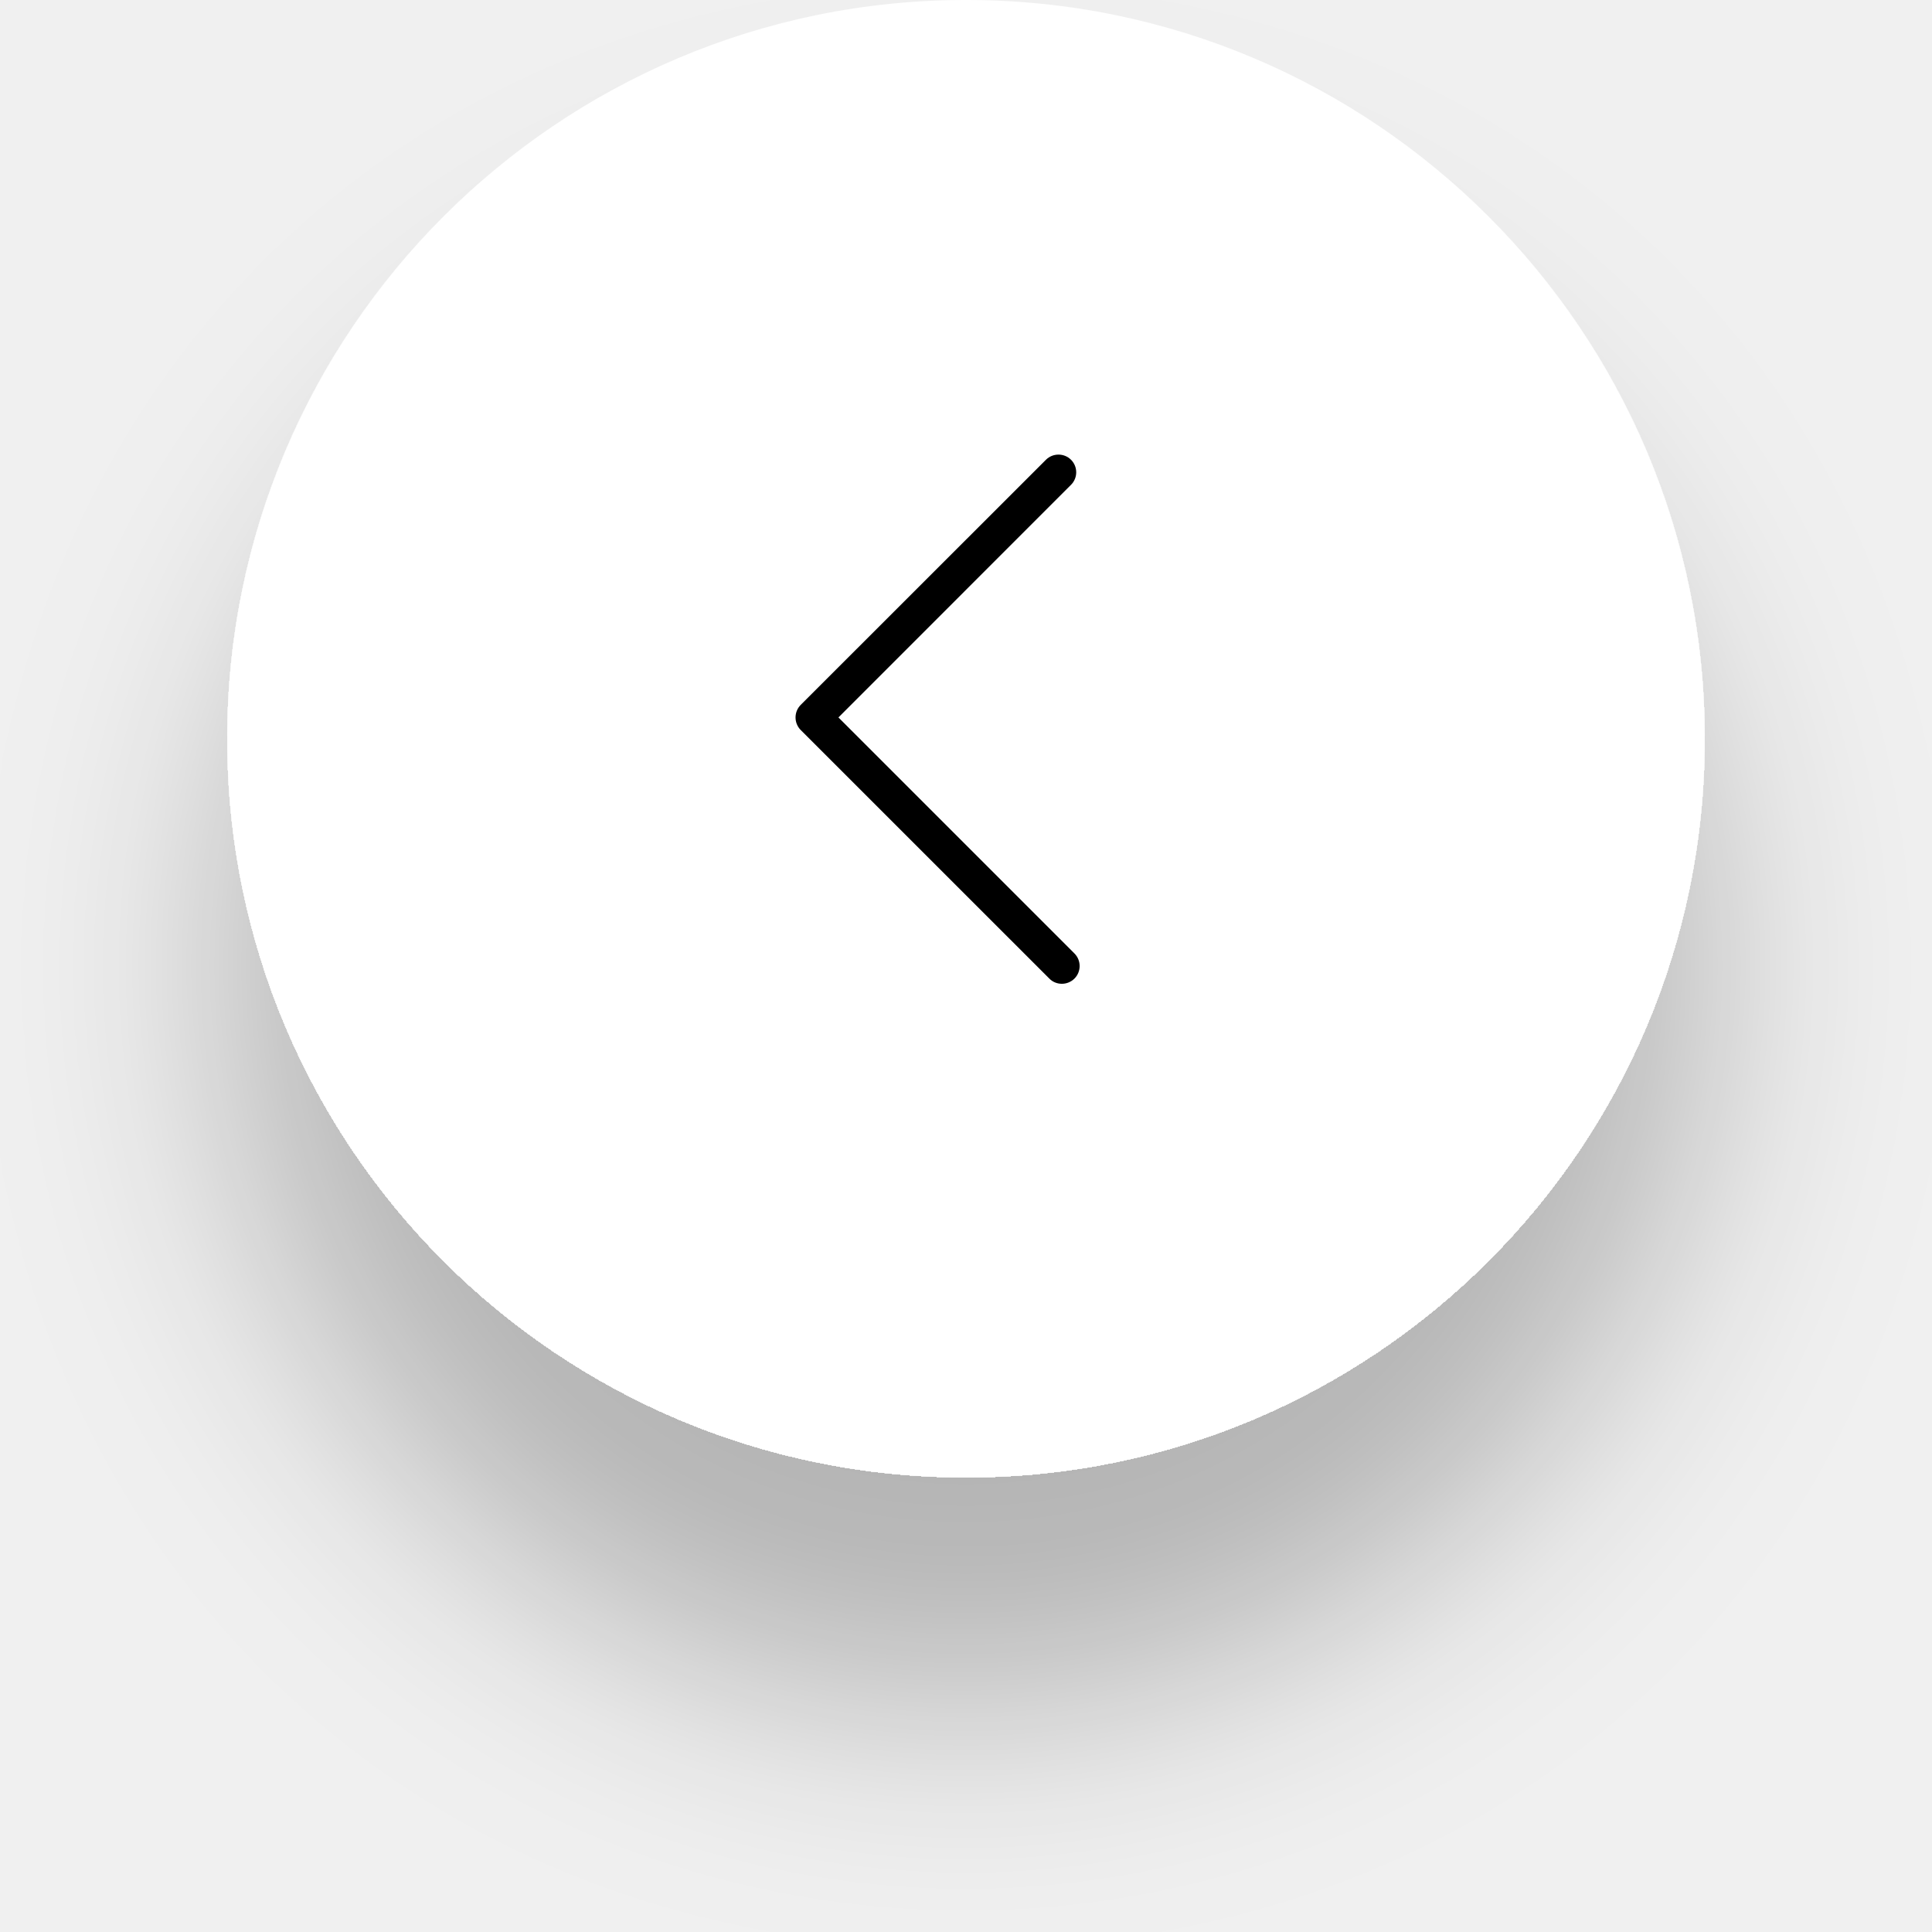
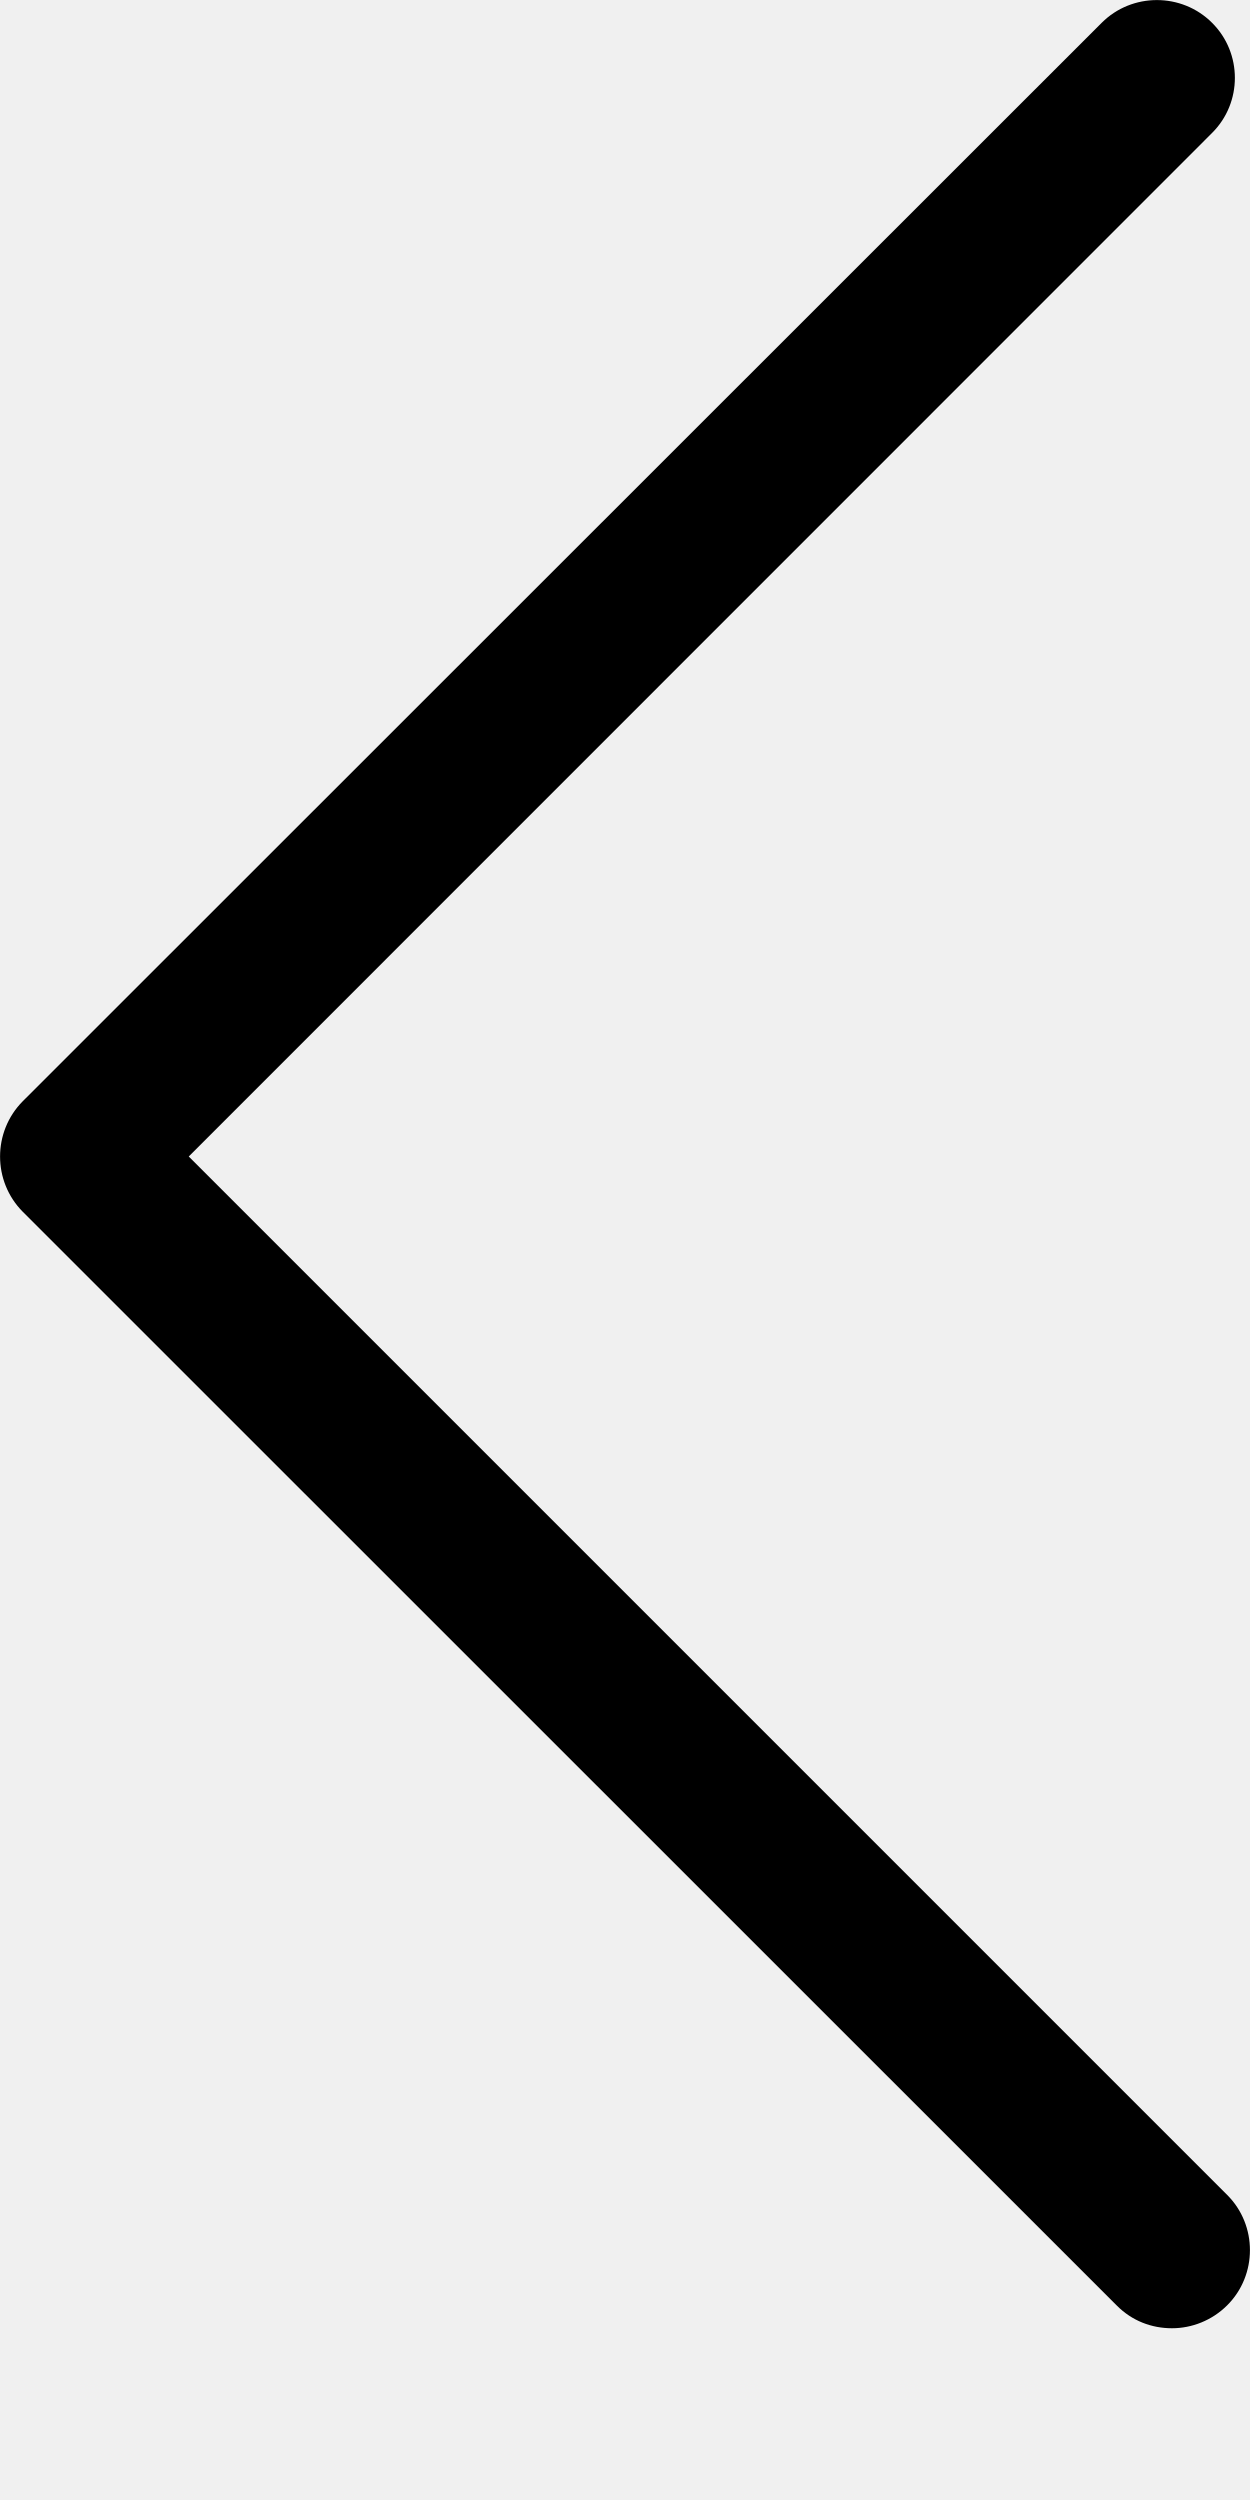
- <svg xmlns="http://www.w3.org/2000/svg" width="34" height="34" viewBox="0 0 34 34" fill="none">
-   <g filter="url(#filter0_d_24_271)">
-     <circle cx="17" cy="13" r="13" fill="white" />
-   </g>
-   <path d="M18.688 17.313C18.767 17.313 18.848 17.282 18.909 17.221C19.03 17.1 19.03 16.901 18.909 16.78L14.755 12.626L18.848 8.532C18.97 8.411 18.97 8.212 18.848 8.091C18.727 7.97 18.528 7.97 18.407 8.091L14.091 12.405C13.97 12.527 13.97 12.725 14.091 12.847L18.466 17.221C18.528 17.284 18.607 17.313 18.688 17.313Z" fill="black" />
-   <defs>
-     <filter id="filter0_d_24_271" x="0" y="0" width="34" height="34" filterUnits="userSpaceOnUse" color-interpolation-filters="sRGB">
-       <feFlood flood-opacity="0" result="BackgroundImageFix" />
-       <feColorMatrix in="SourceAlpha" type="matrix" values="0 0 0 0 0 0 0 0 0 0 0 0 0 0 0 0 0 0 127 0" result="hardAlpha" />
-       <feOffset dy="4" />
-       <feGaussianBlur stdDeviation="2" />
-       <feComposite in2="hardAlpha" operator="out" />
-       <feColorMatrix type="matrix" values="0 0 0 0 0 0 0 0 0 0 0 0 0 0 0 0 0 0 0.25 0" />
-       <feBlend mode="normal" in2="BackgroundImageFix" result="effect1_dropShadow_24_271" />
-       <feBlend mode="normal" in="SourceGraphic" in2="effect1_dropShadow_24_271" result="shape" />
-     </filter>
-   </defs>
+ <svg xmlns="http://www.w3.org/2000/svg" width="5" height="10" viewBox="0 0 5 10" fill="none">
+   <path d="M4.688 9.313C4.767 9.313 4.848 9.282 4.909 9.221C5.03 9.1 5.03 8.901 4.909 8.78L0.755 4.626L4.848 0.532C4.97 0.411 4.97 0.212 4.848 0.091C4.727 -0.03 4.528 -0.03 4.407 0.091L0.091 4.405C-0.03 4.527 -0.03 4.725 0.091 4.847L4.466 9.221C4.528 9.284 4.607 9.313 4.688 9.313Z" fill="black" />
</svg>
